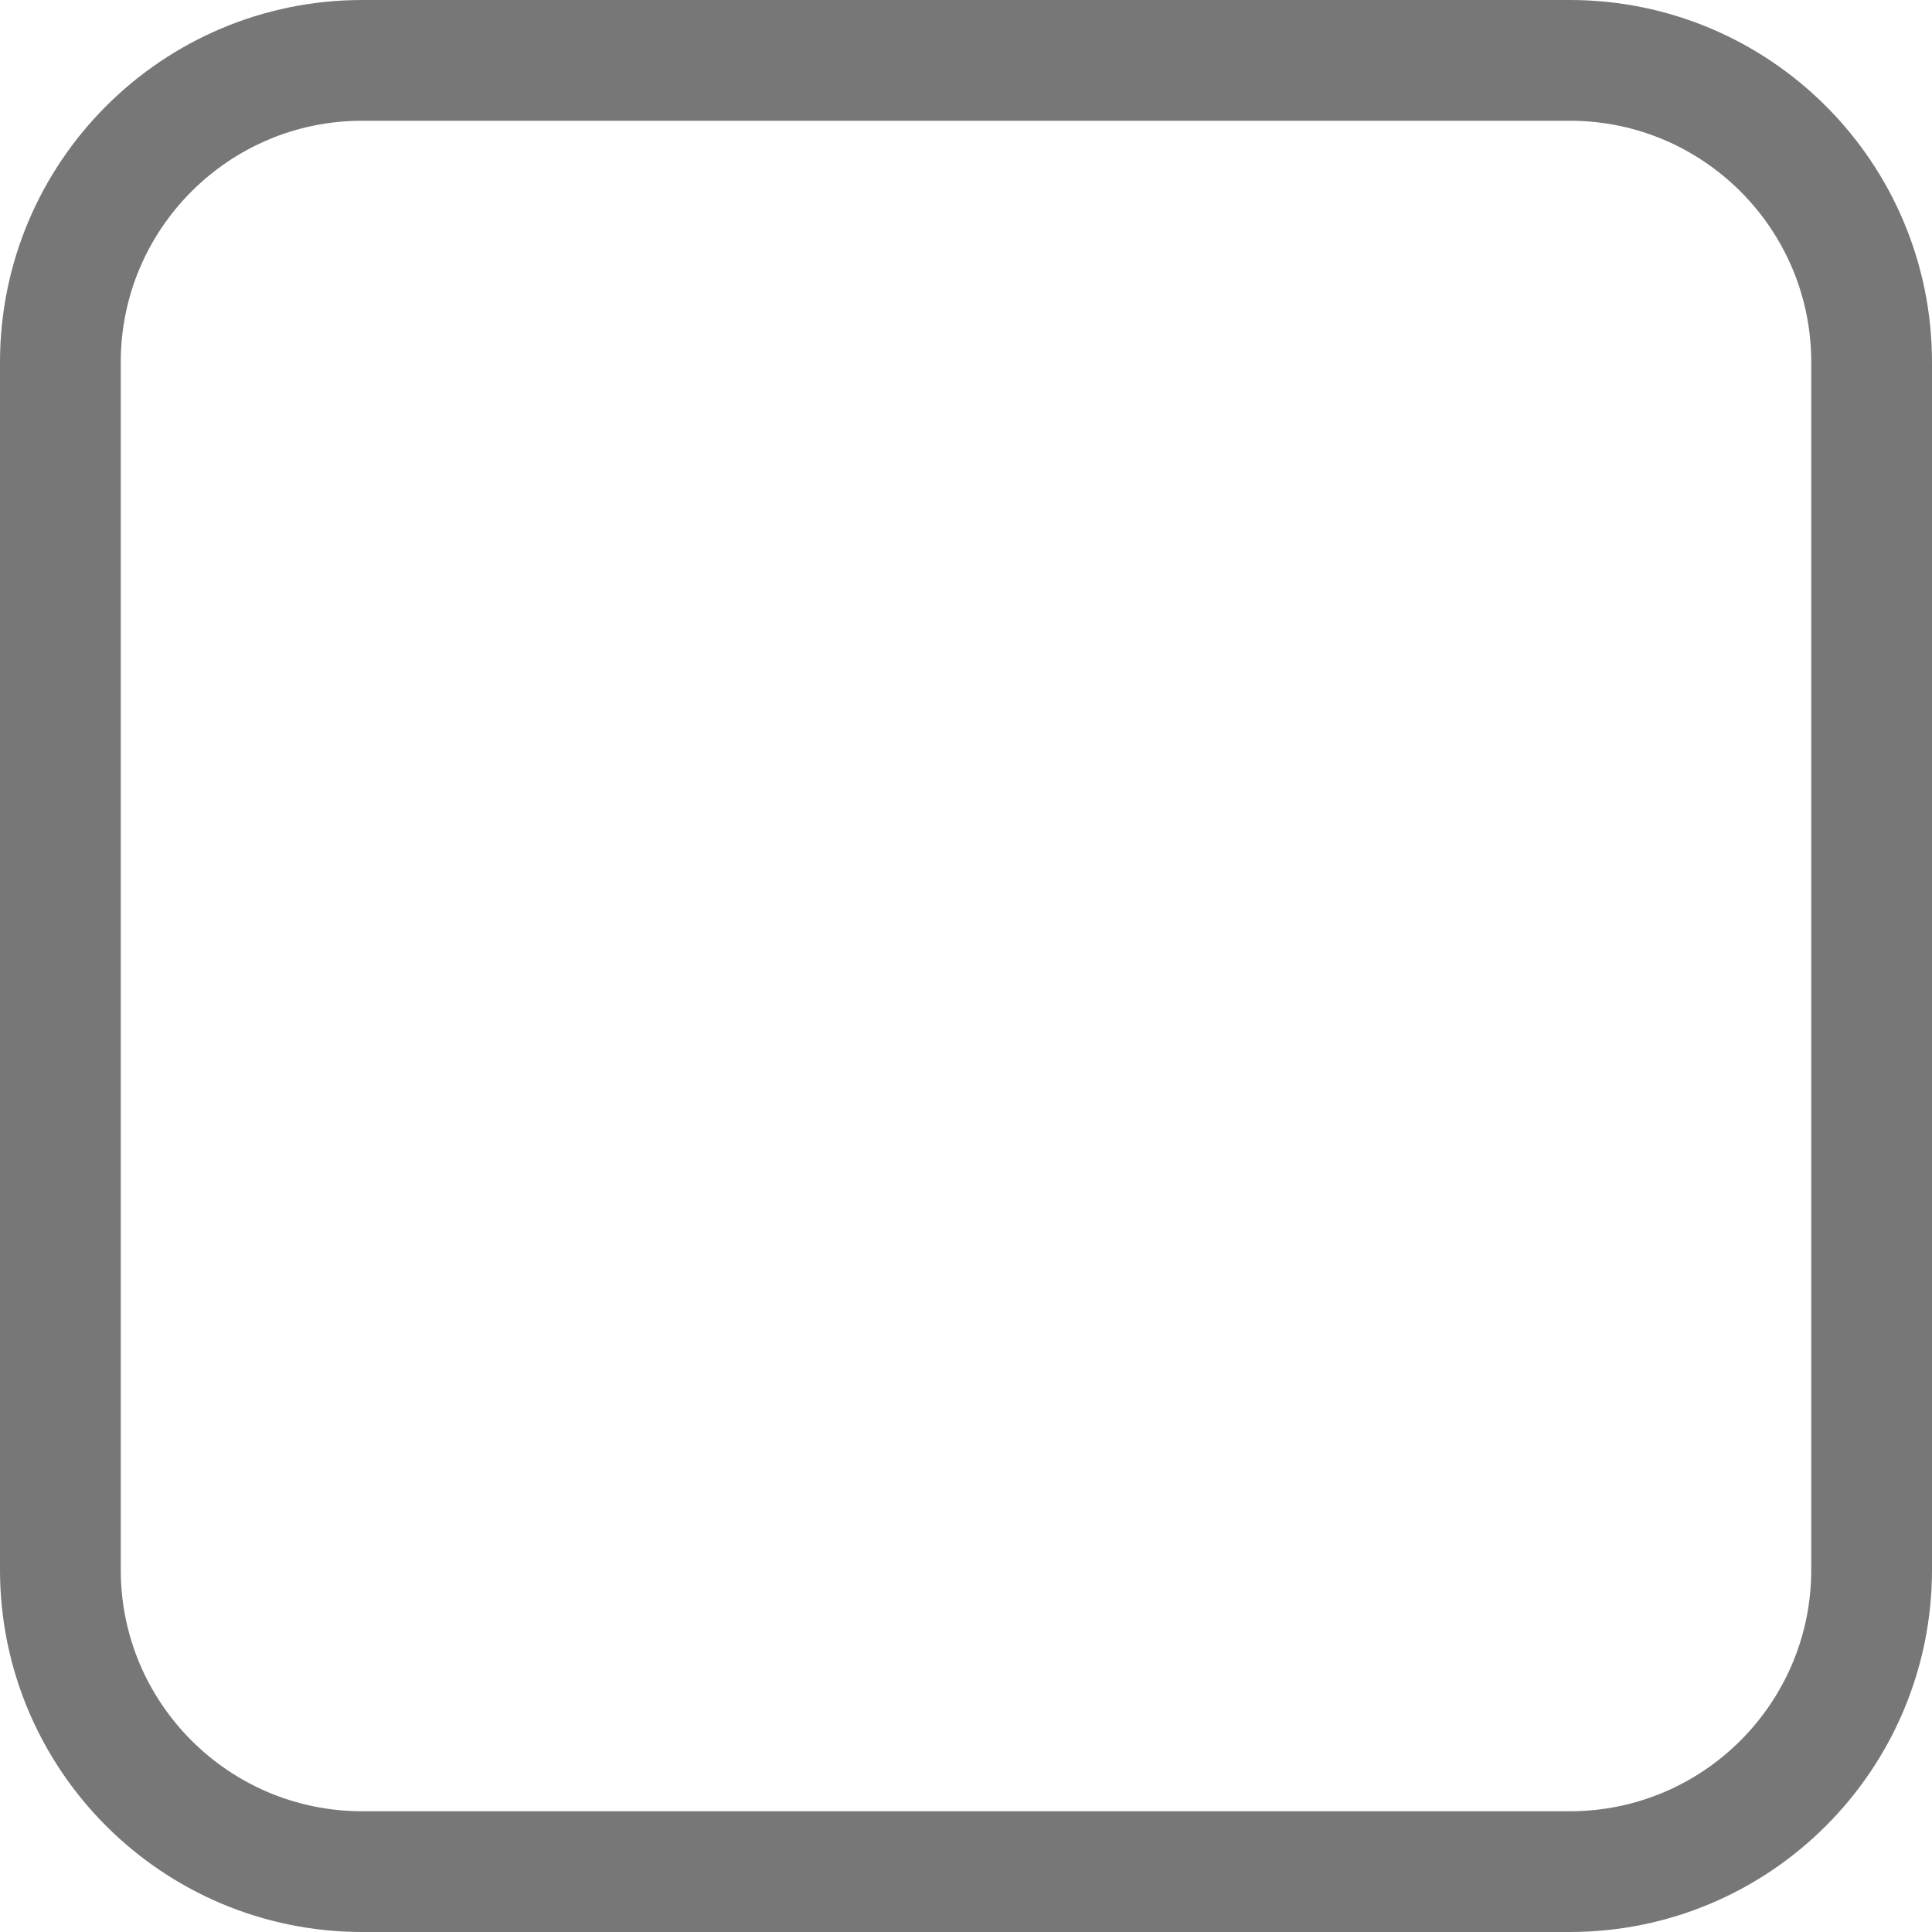
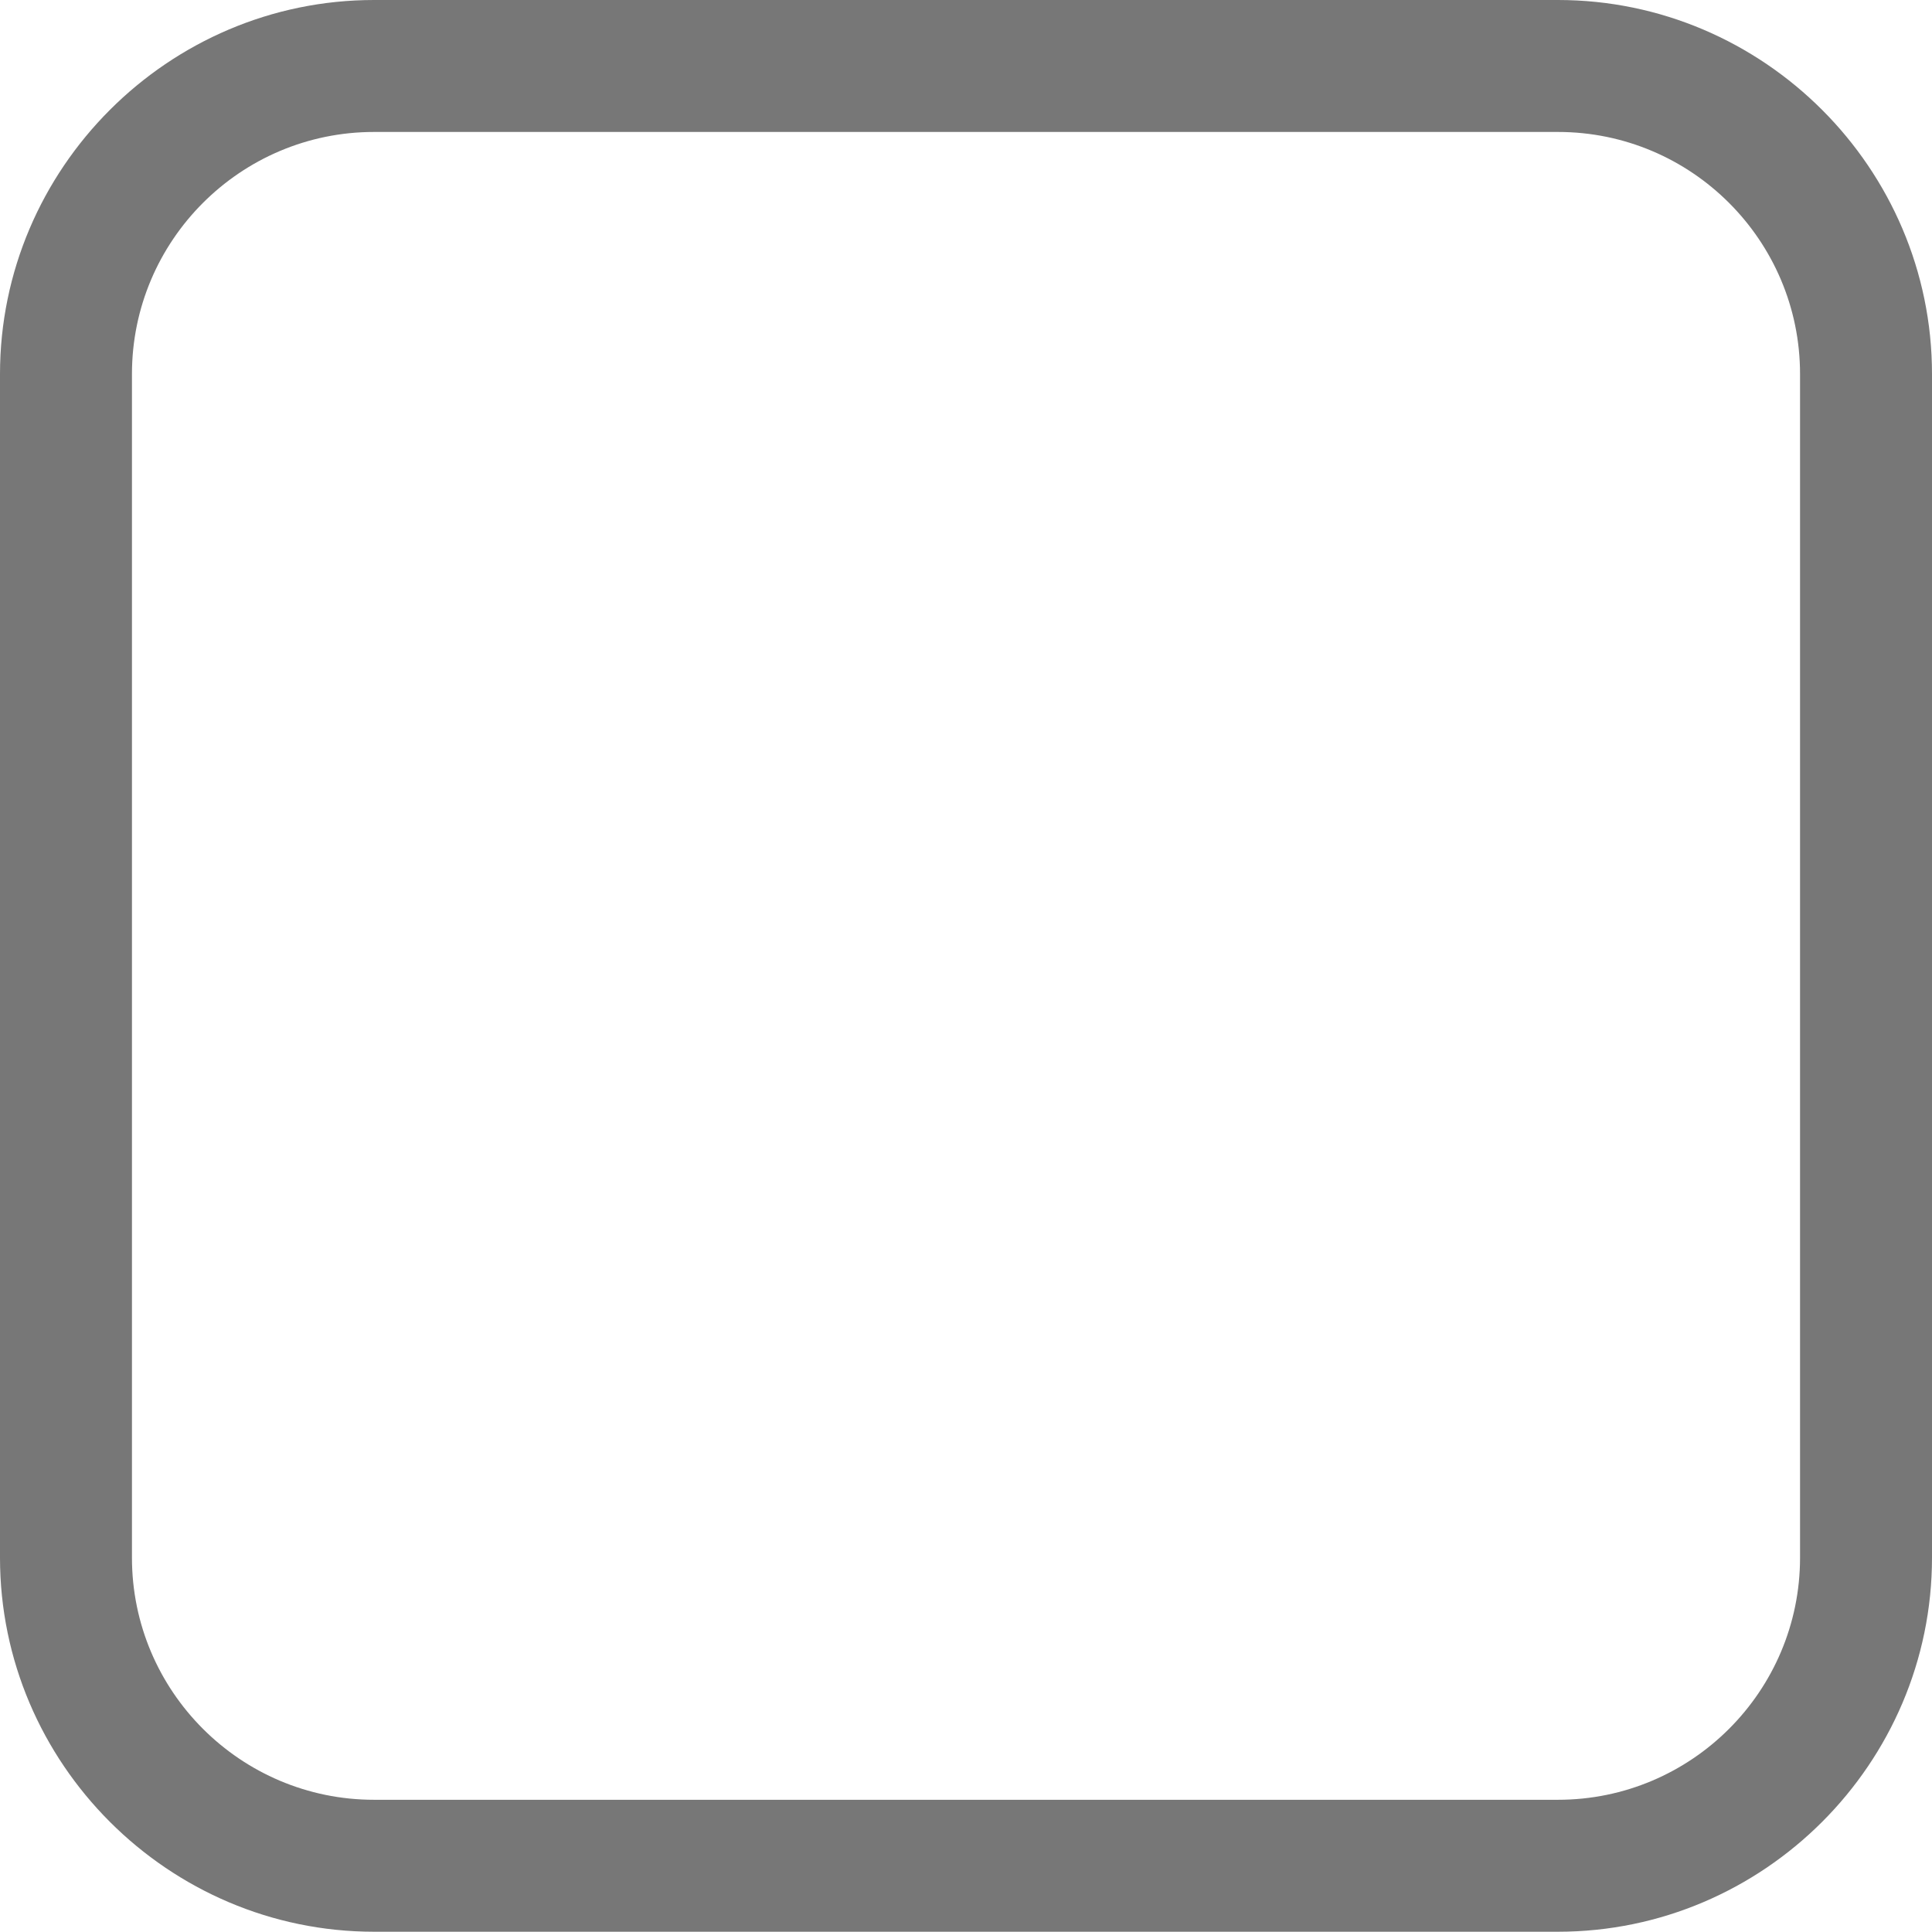
- <svg xmlns="http://www.w3.org/2000/svg" width="64" height="64" version="1.1" viewBox="0 0 64 64">
-   <path d="m12 2 h40 a10 10 90 0 1 10 10 v40 a10 10 90 0 1 -10 10 h-40 a10 10 90 0 1 -10 -10 v-40 a10 10 90 0 1 10 -10 z" fill="none" stroke="#777" stroke-linejoin="round" stroke-width="4" />
+ <svg xmlns="http://www.w3.org/2000/svg" version="1.1" id="Ebene_1" x="0px" y="0px" width="21.962px" height="21.959px" viewBox="0 0 21.962 21.959" enable-background="new 0 0 21.962 21.959" xml:space="preserve">
+   <path fill="#777777" d="M17.71,1.5c1.518,0,2.752,1.234,2.752,2.752v13.455c0,1.518-1.234,2.752-2.752,2.752H4.252  c-1.518,0-2.752-1.234-2.752-2.752V4.252C1.5,2.734,2.734,1.5,4.252,1.5H17.71 M17.71,0H4.252C1.914,0,0,1.914,0,4.252v13.455  c0,2.339,1.914,4.252,4.252,4.252H17.71c2.339,0,4.252-1.913,4.252-4.252V4.252C21.962,1.914,20.049,0,17.71,0L17.71,0z" />
</svg>
